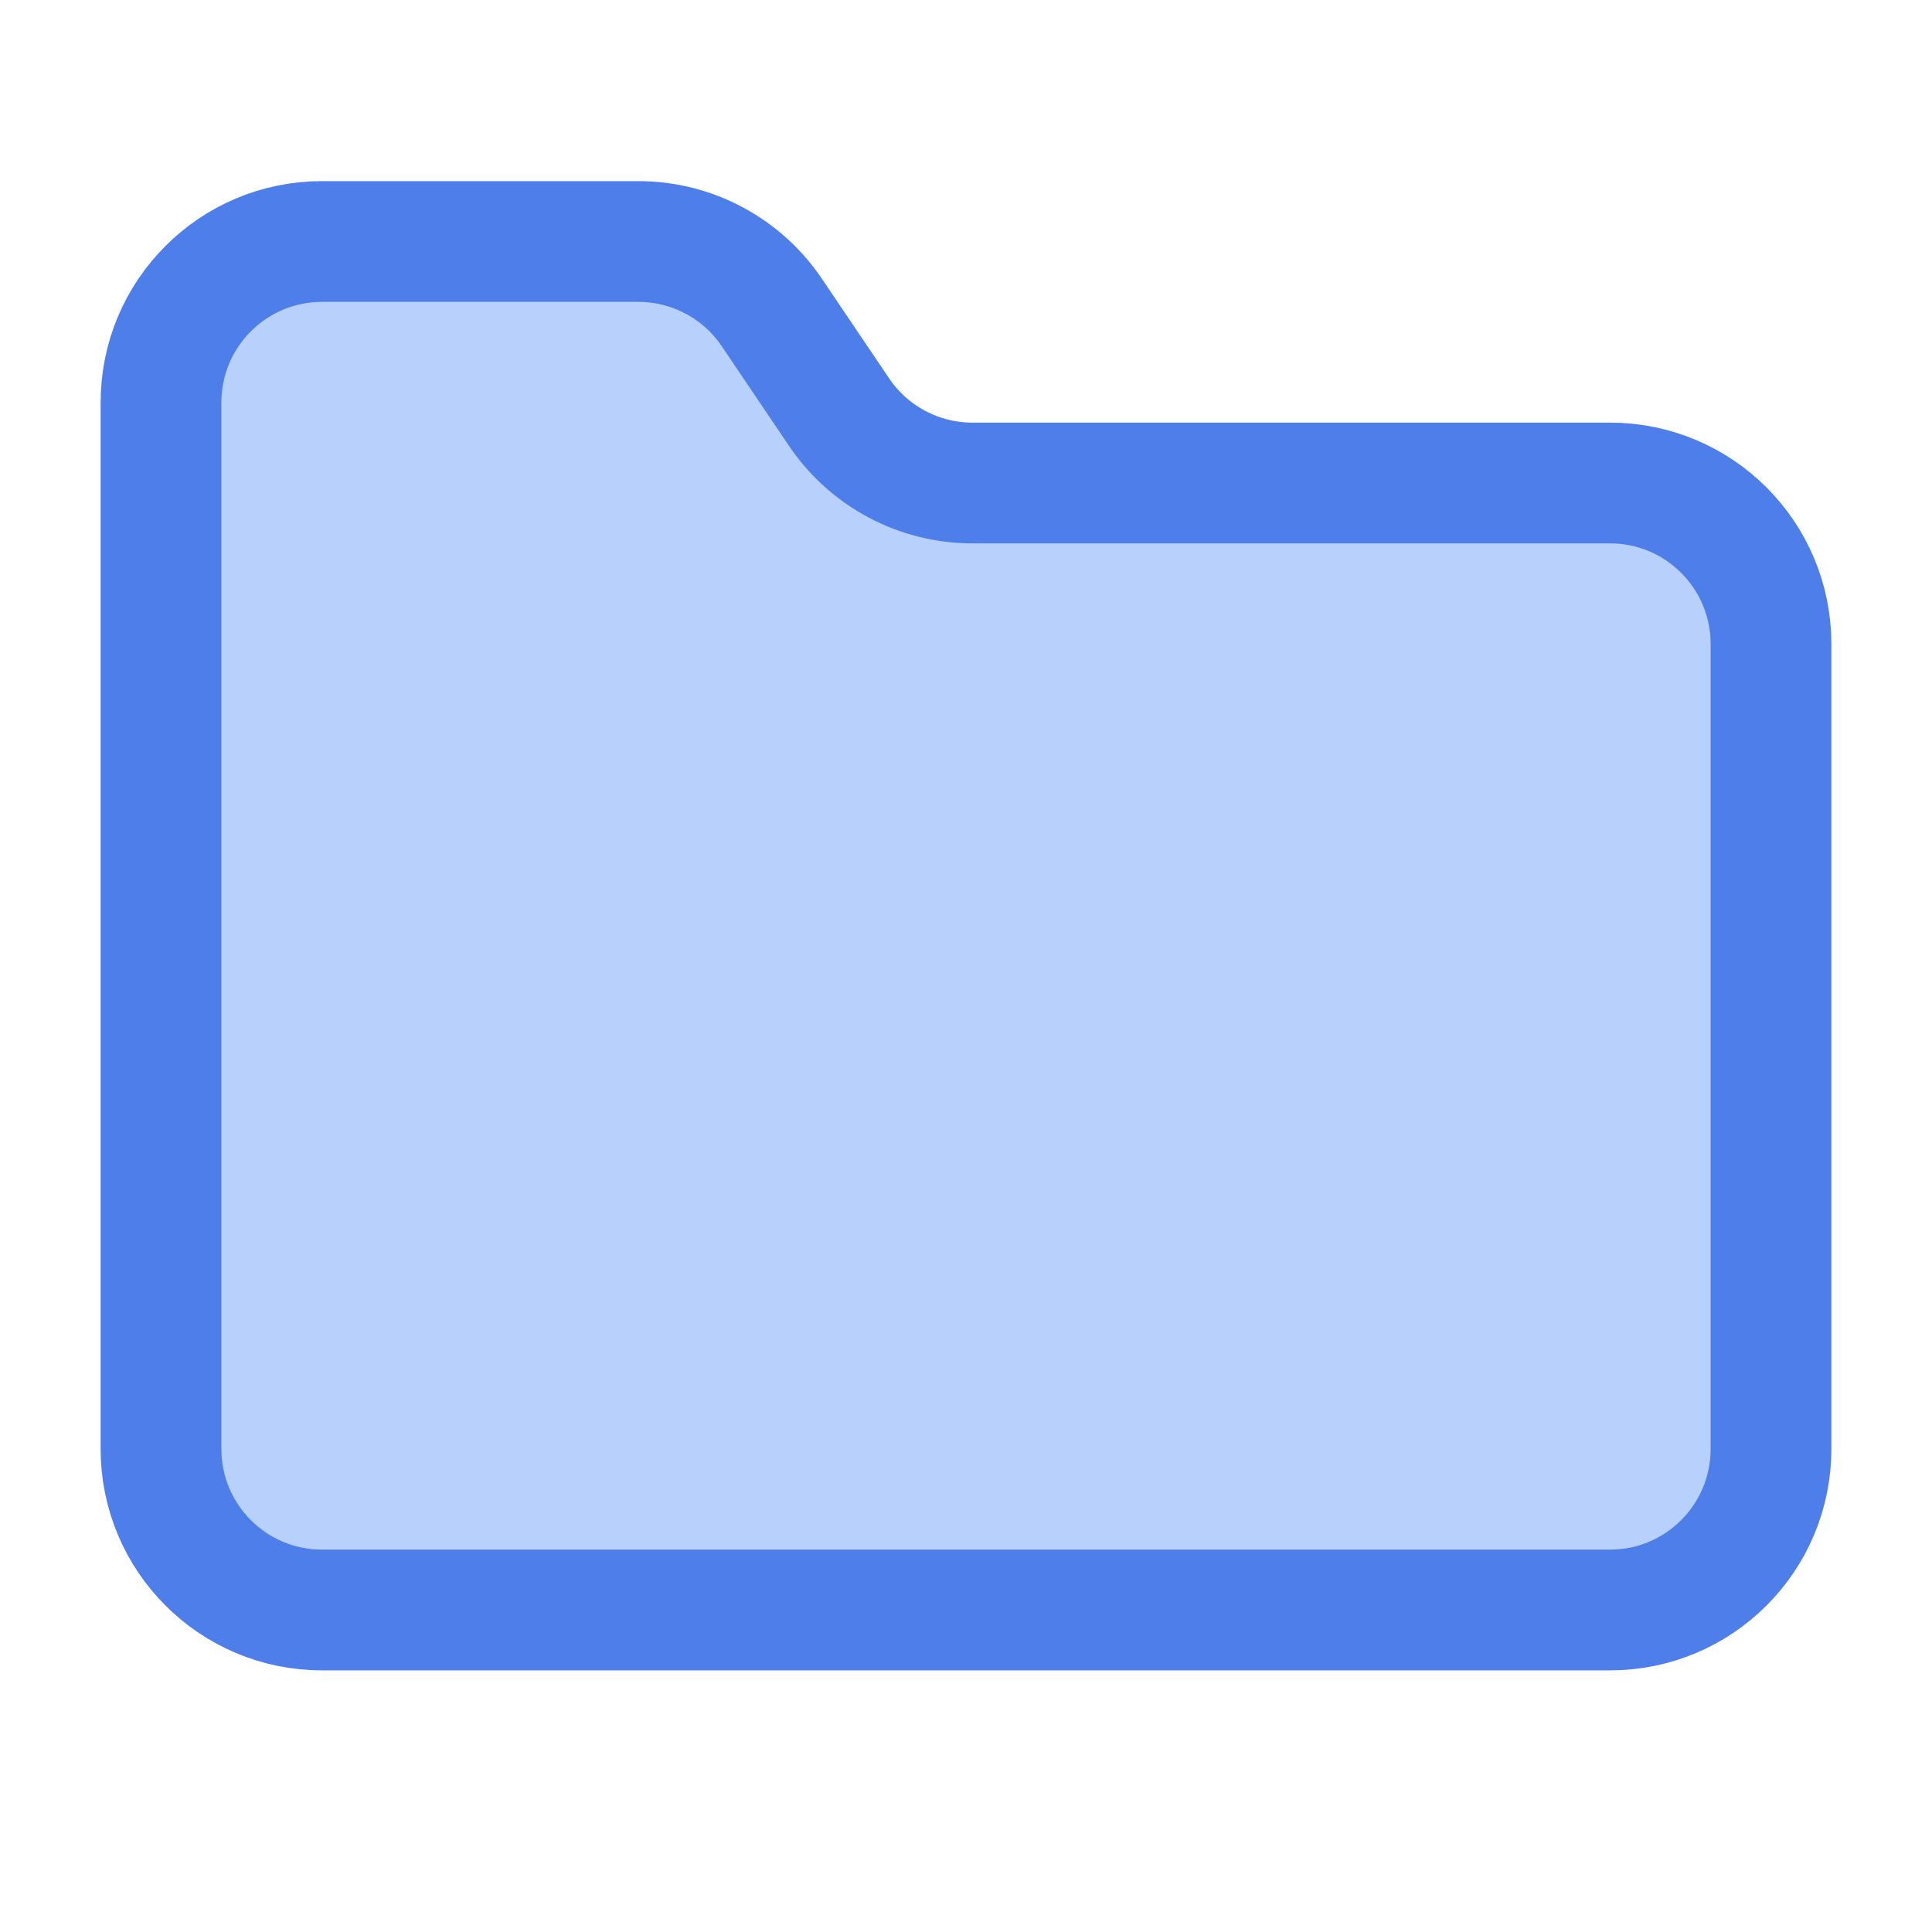
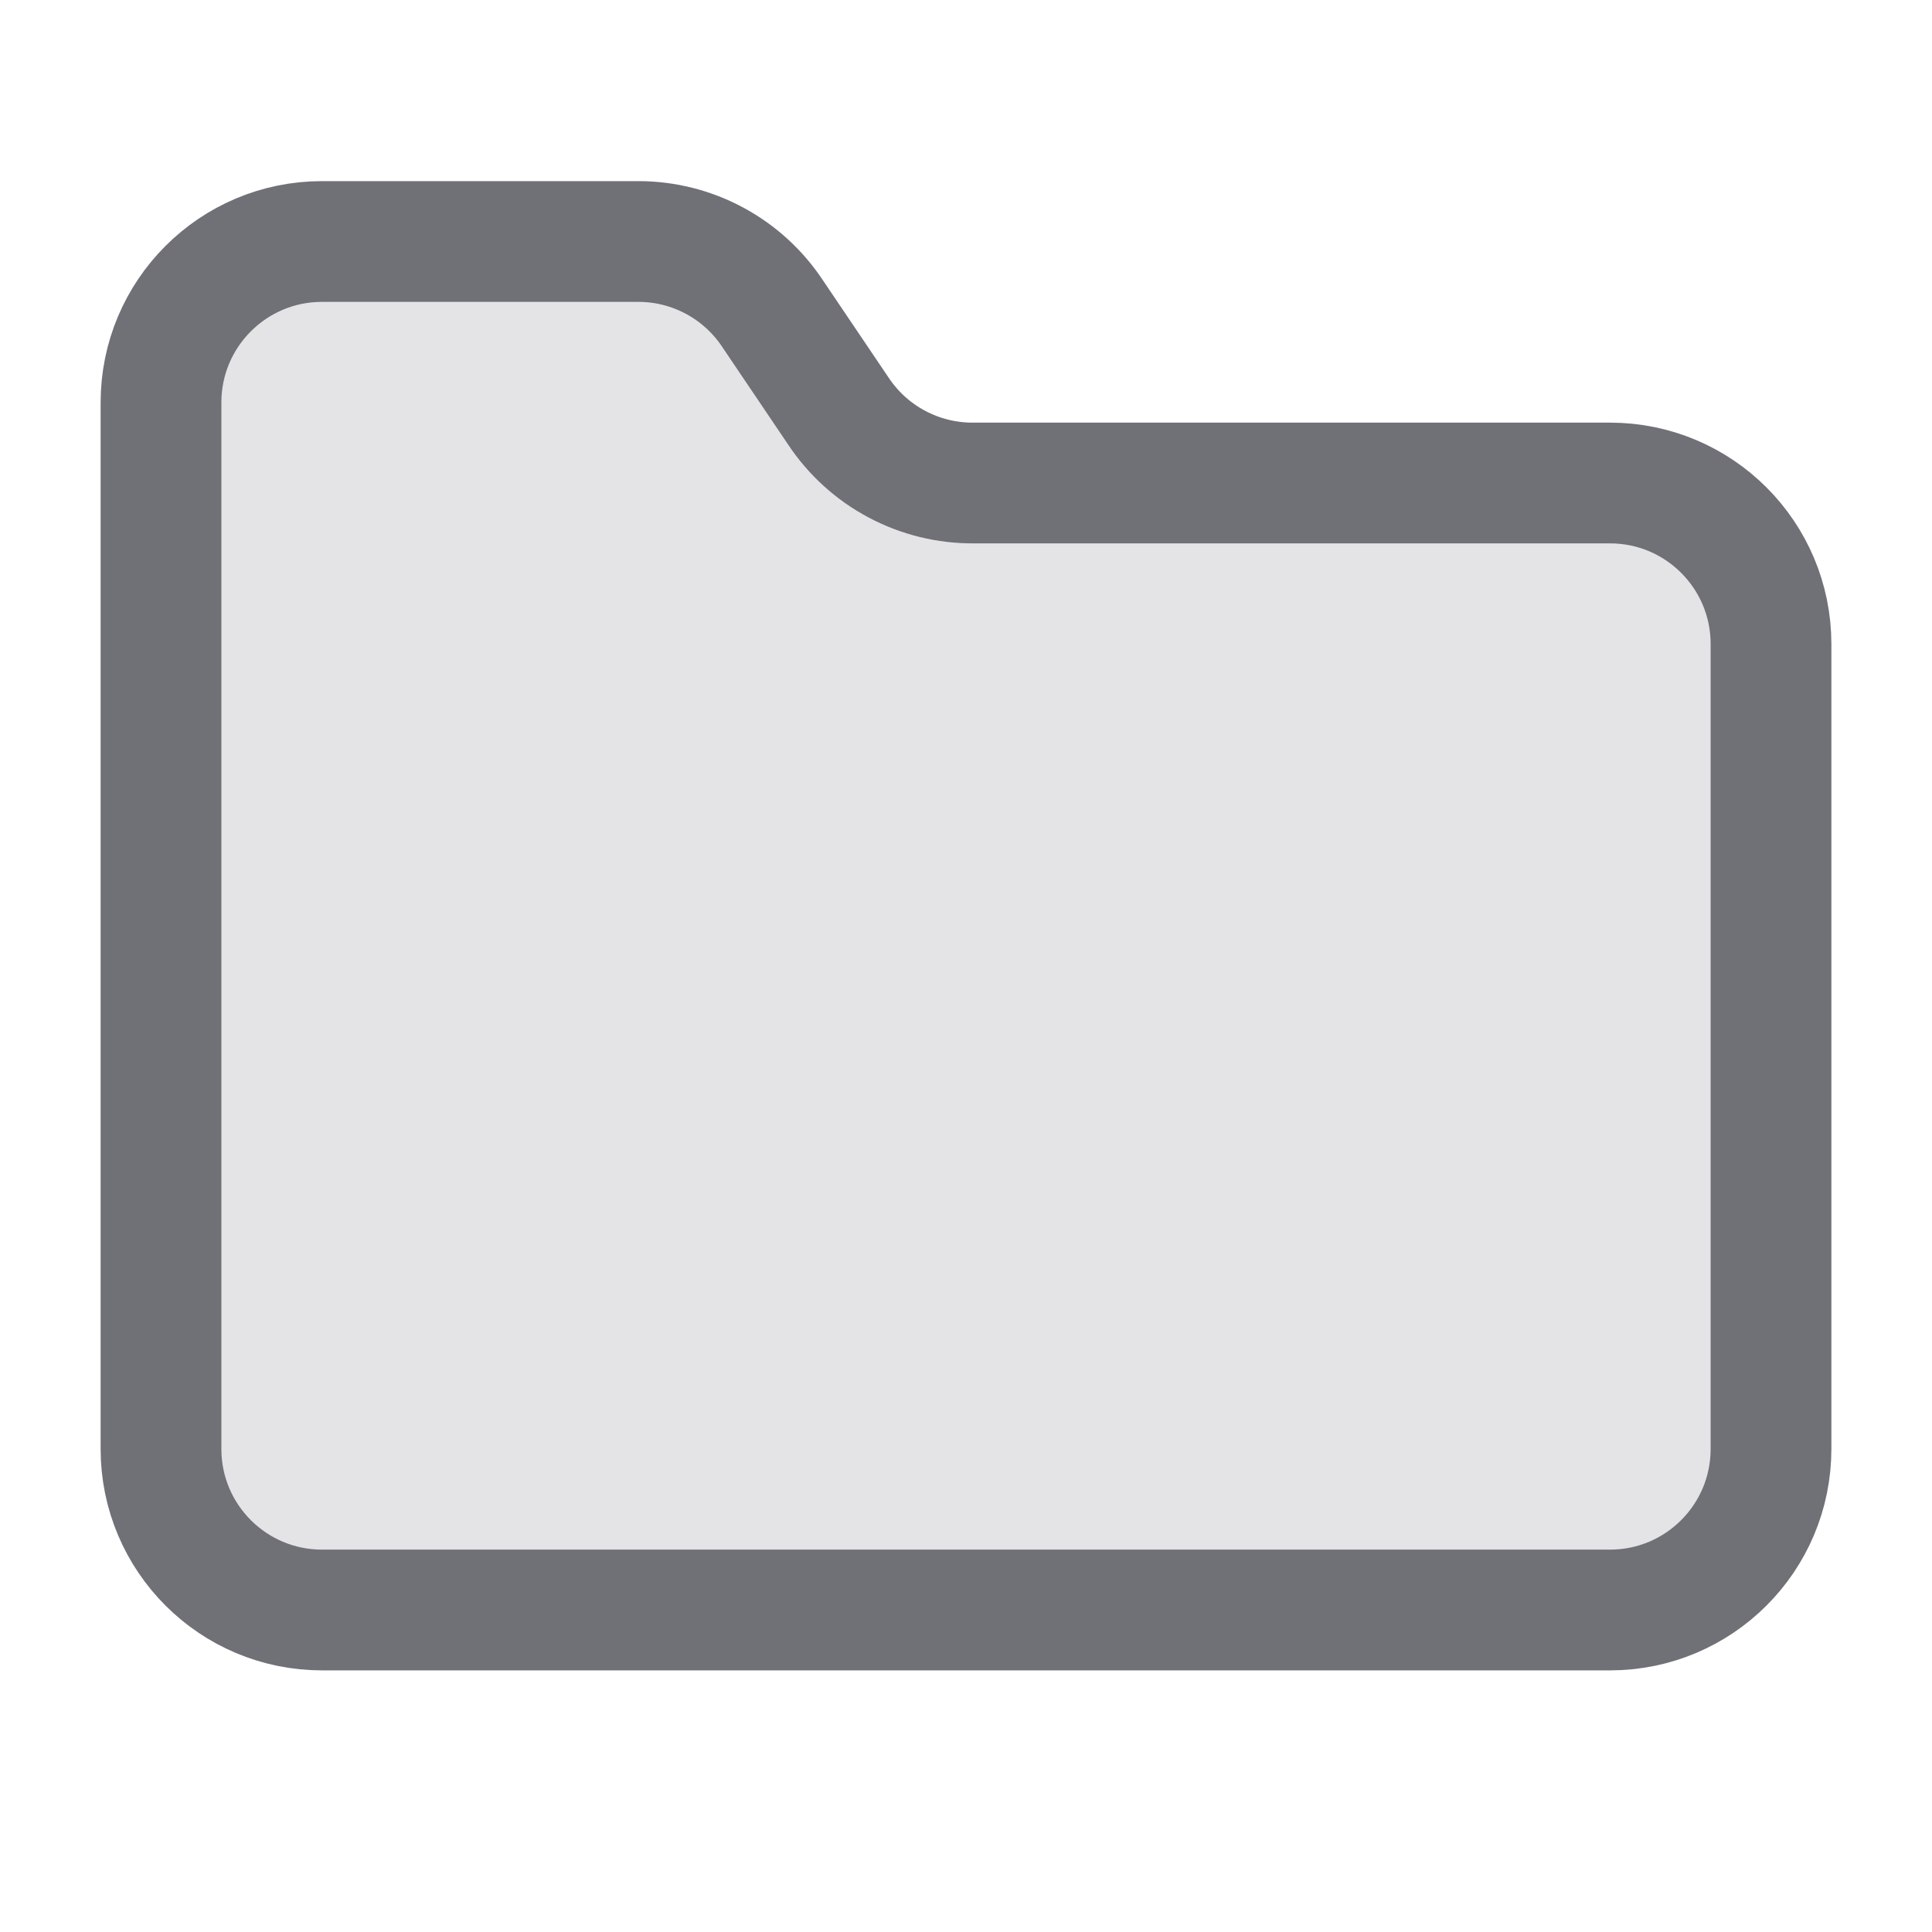
<svg xmlns="http://www.w3.org/2000/svg" viewBox="0 0 24 24">
-   <path d="M20 20a2 2 0 0 0 2-2V8a2 2 0 0 0-2-2h-7.9a2 2 0 0 1-1.69-.9L9.6 3.9A2 2 0 0 0 7.93 3H4a2 2 0 0 0-2 2v13a2 2 0 0 0 2 2Z" fill="#B8D0FC" stroke="#4D7EEA" stroke-width="1.5" stroke-linejoin="round" />
+   <path d="M20 20a2 2 0 0 0 2-2V8a2 2 0 0 0-2-2h-7.9a2 2 0 0 1-1.69-.9L9.6 3.9A2 2 0 0 0 7.93 3H4a2 2 0 0 0-2 2v13a2 2 0 0 0 2 2Z" fill="#E4E4E7" stroke="#707077" stroke-width="1.5" stroke-linejoin="round" />
</svg>
